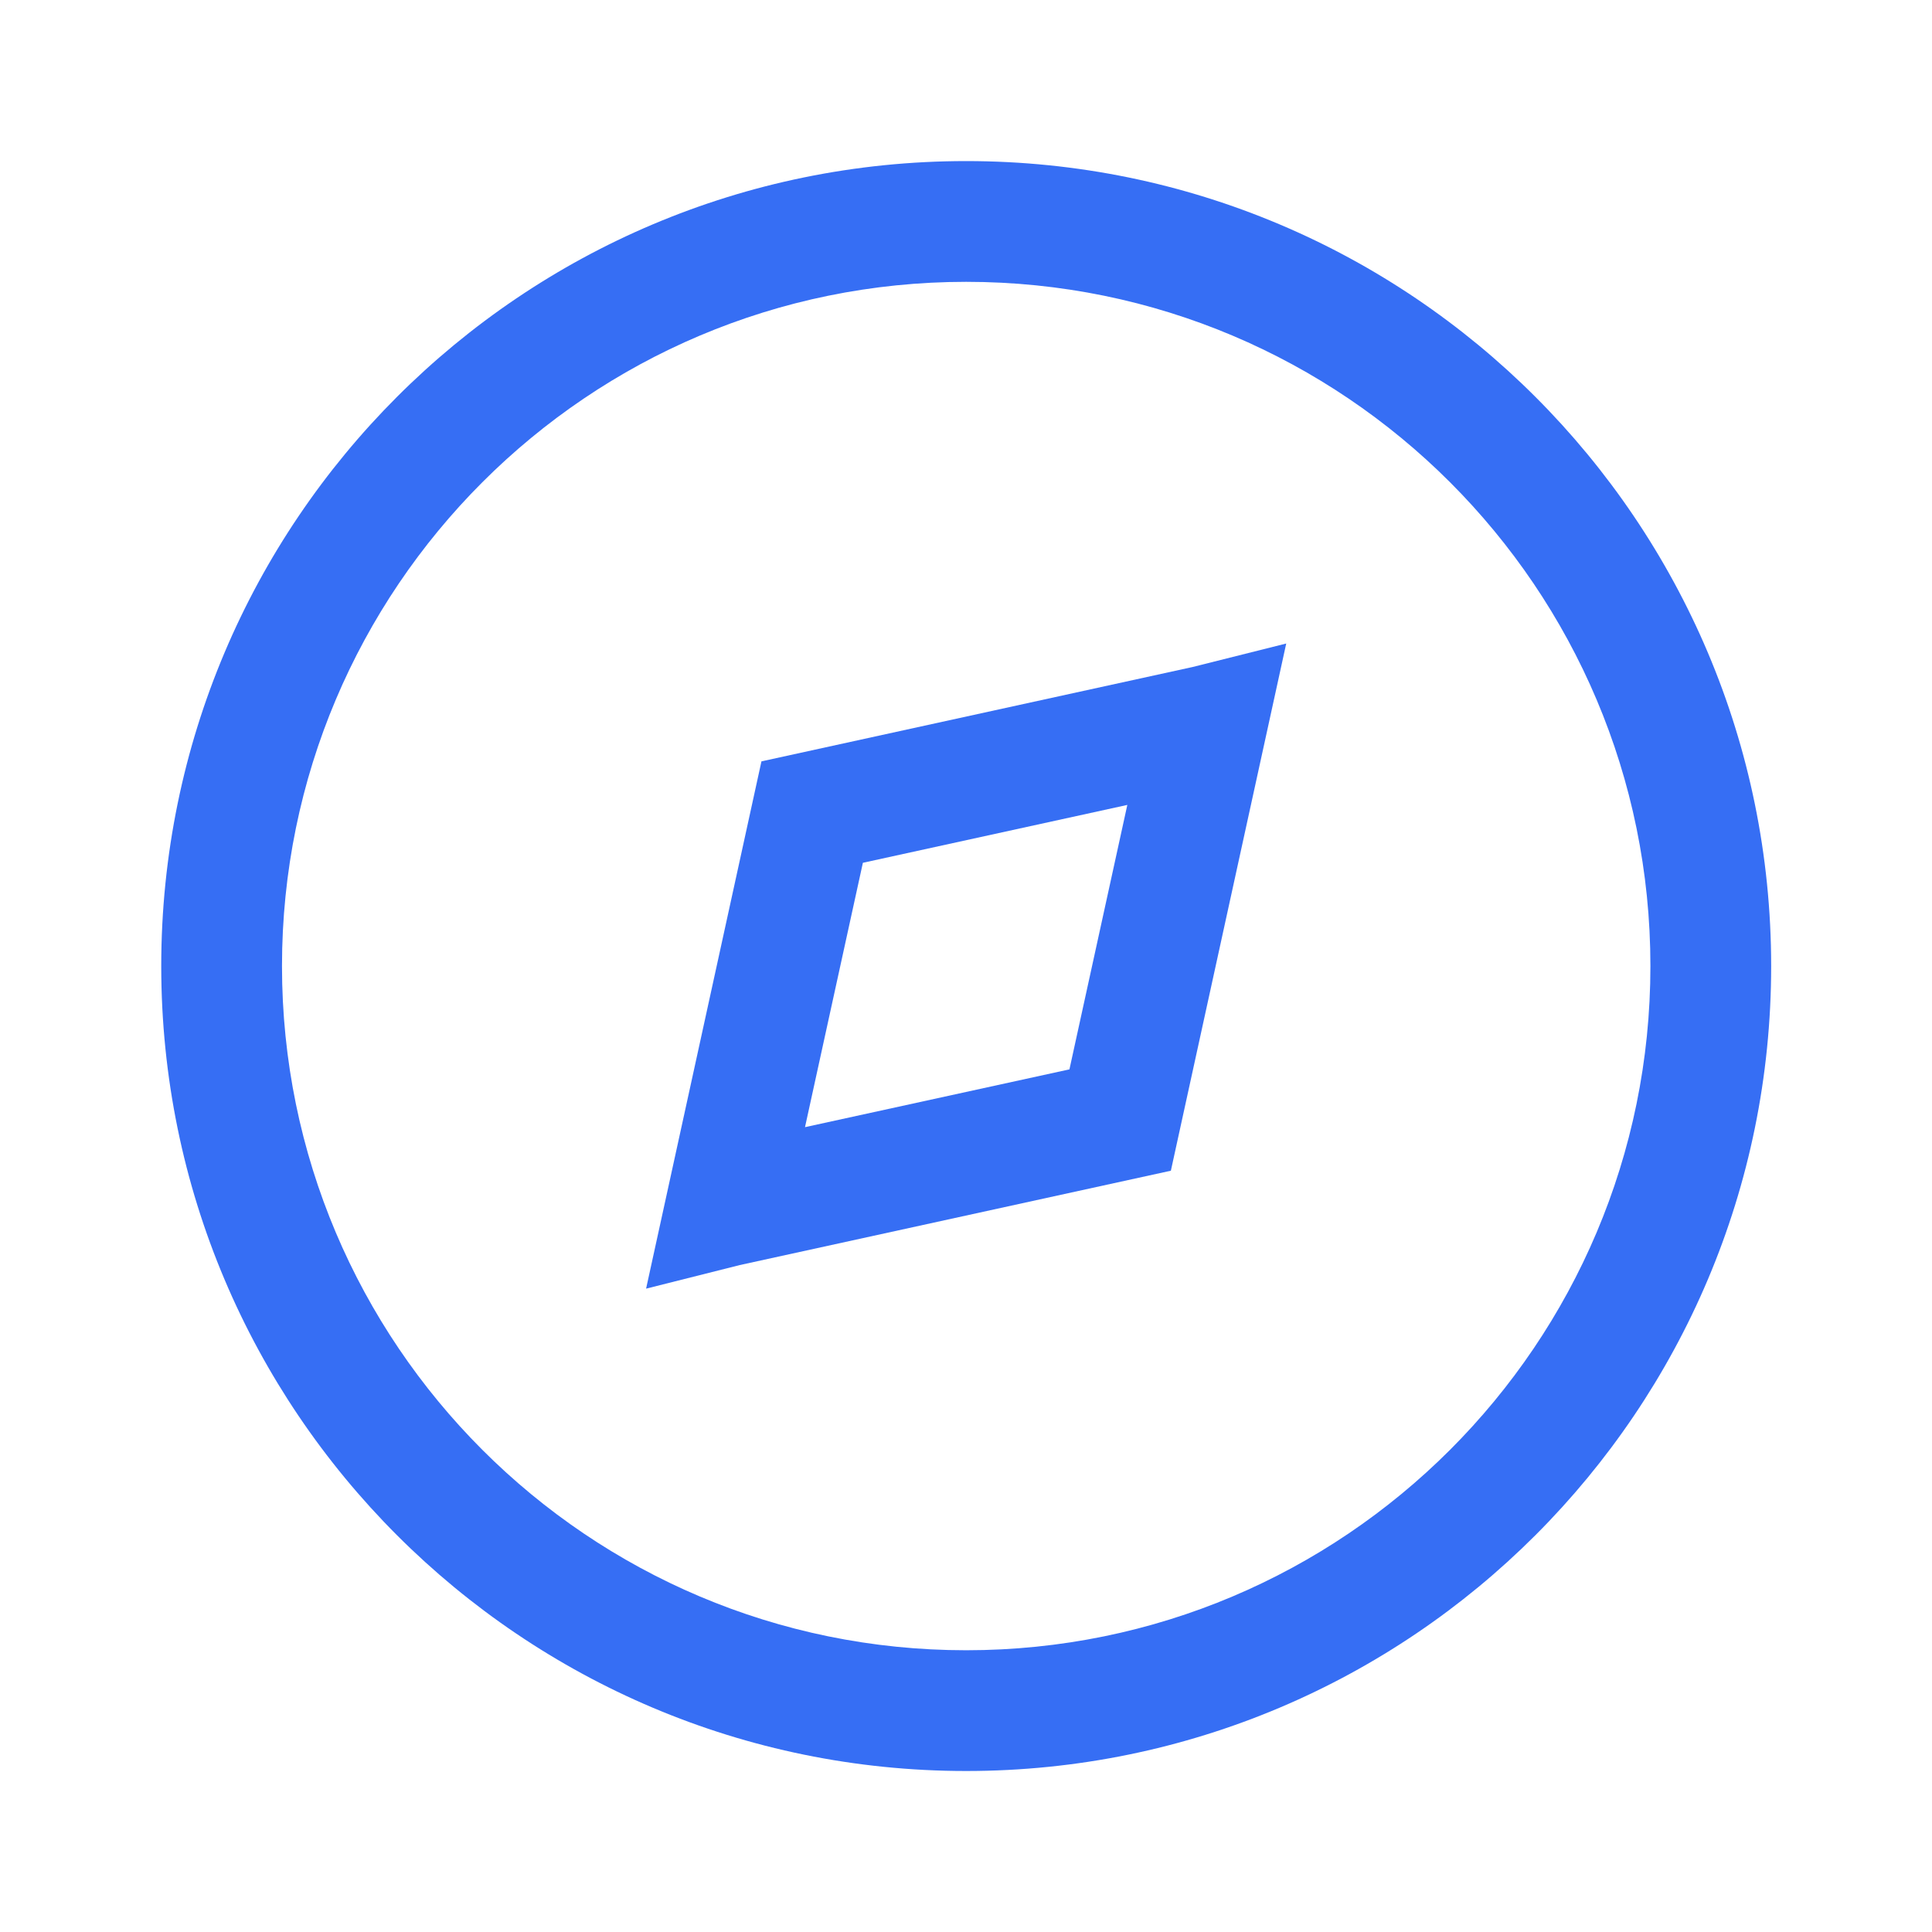
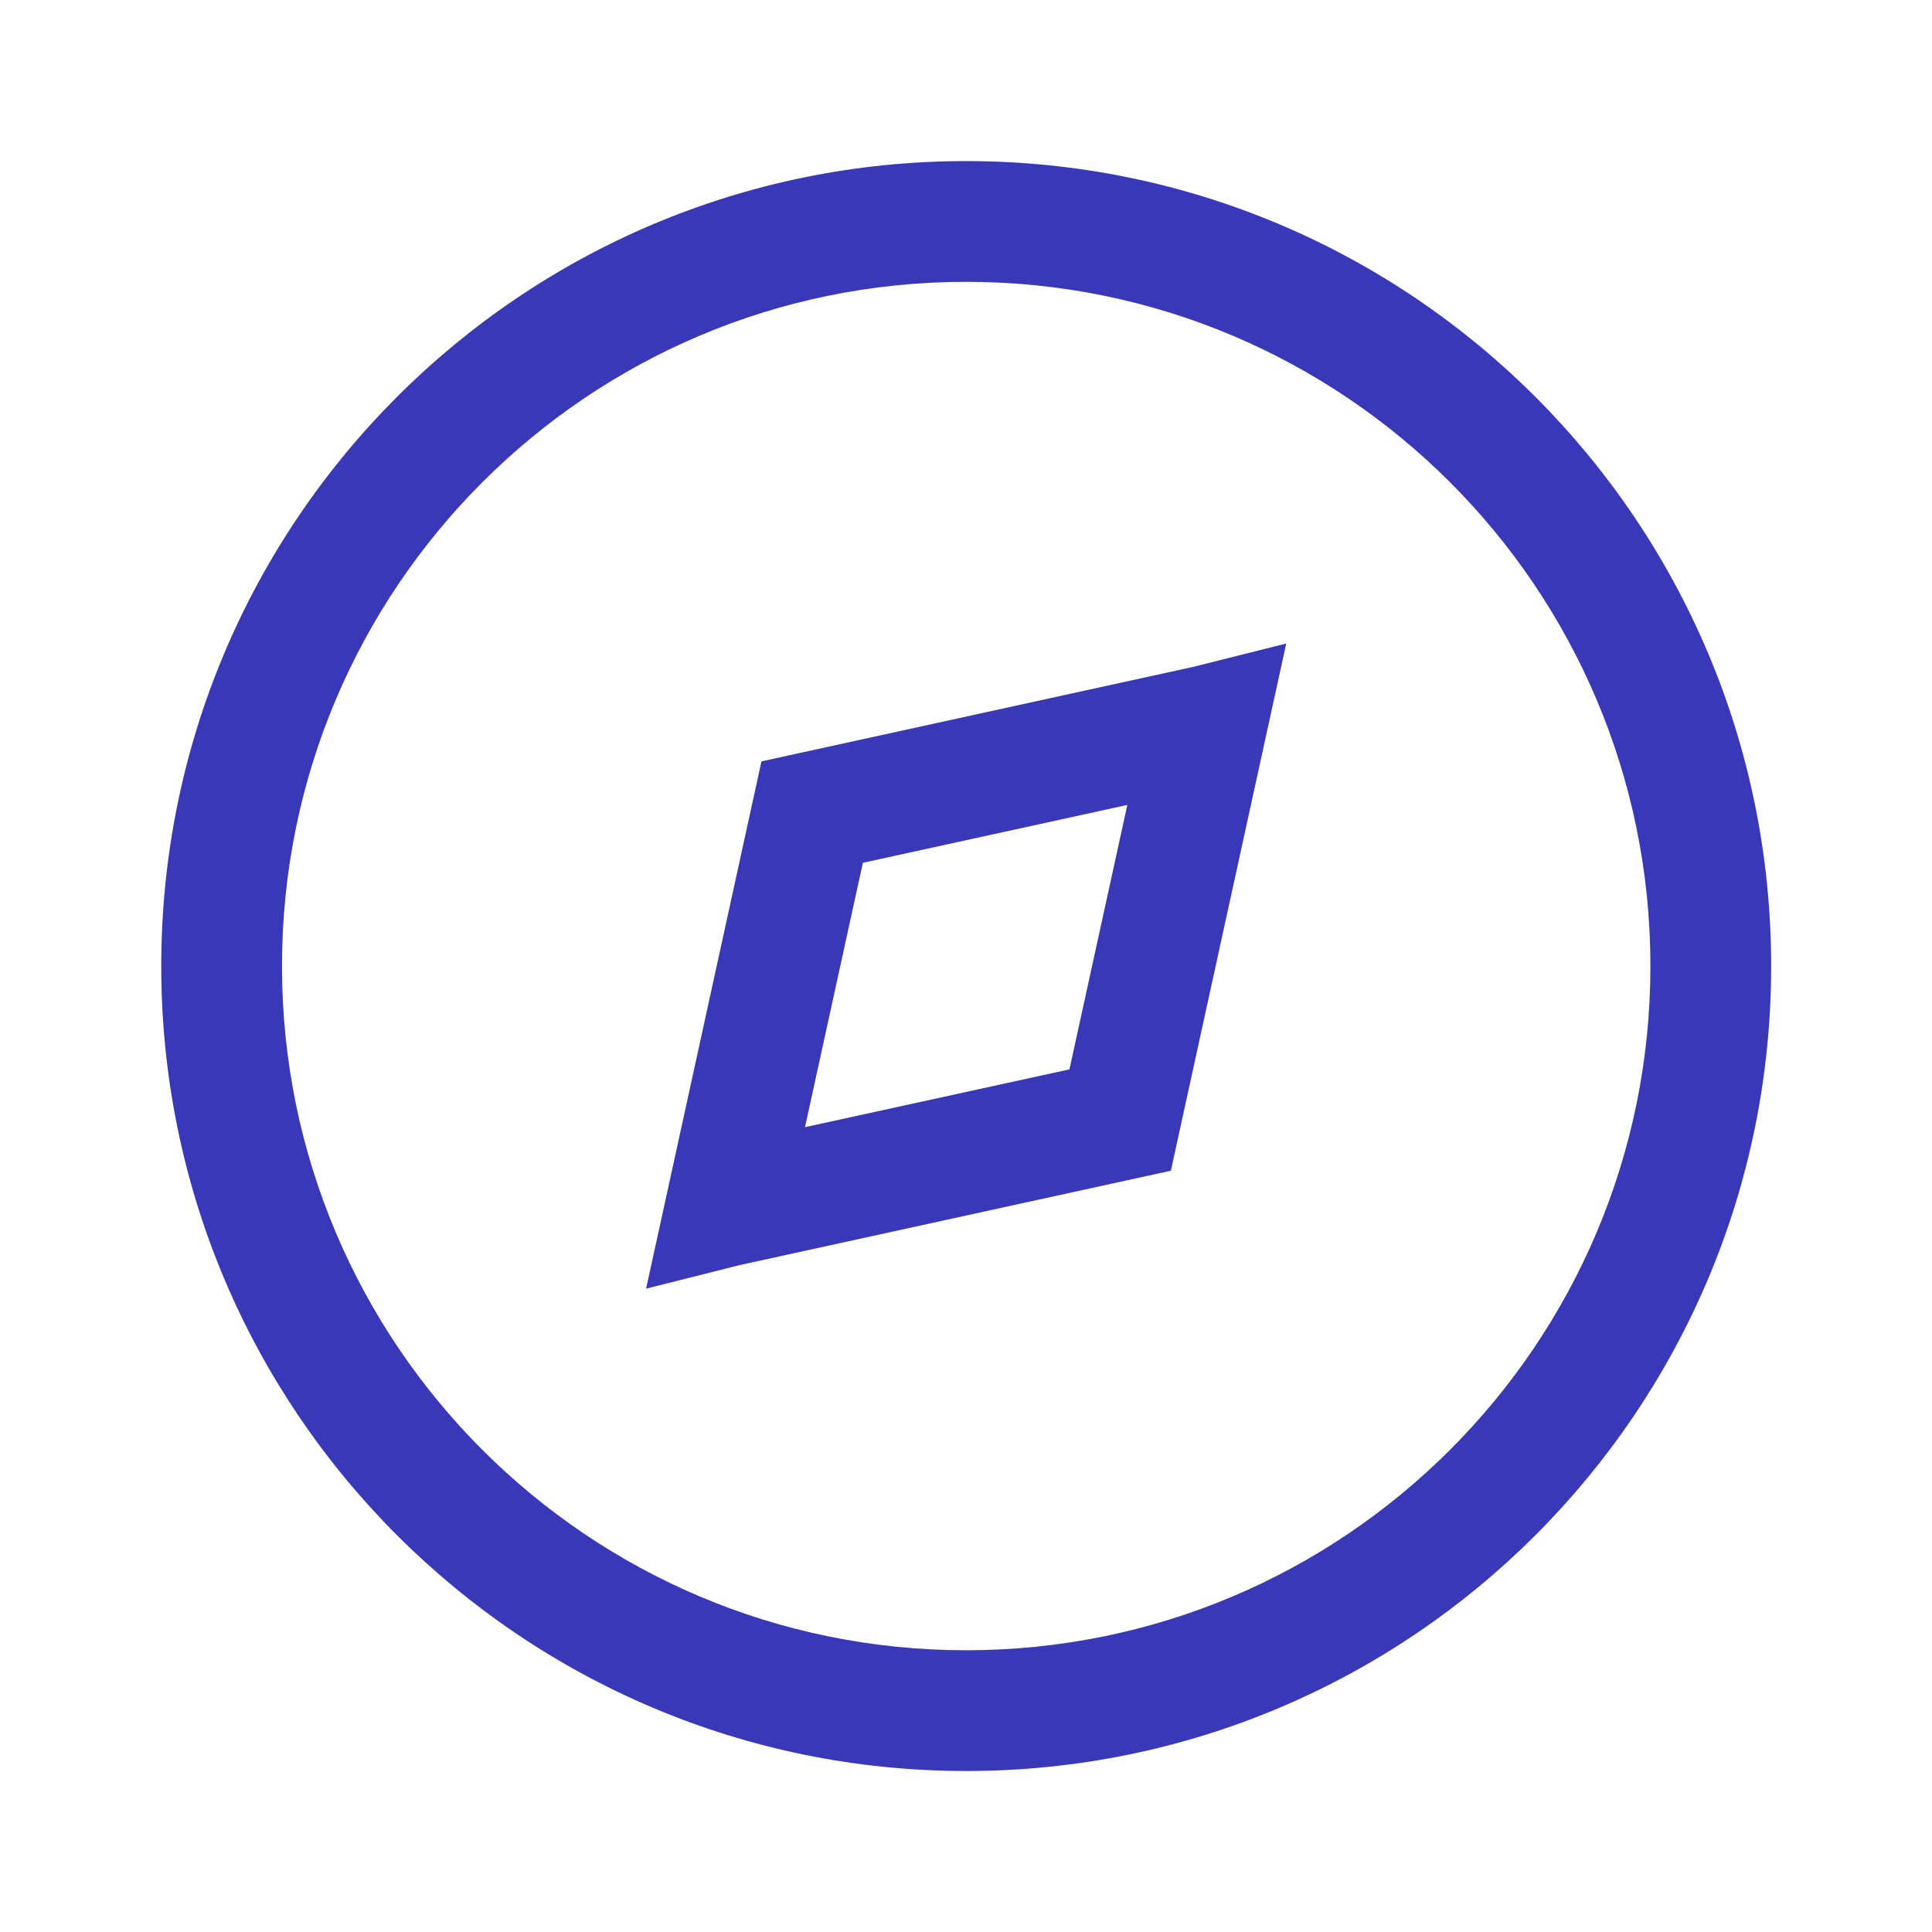
<svg xmlns="http://www.w3.org/2000/svg" width="24" height="24" viewBox="0 0 24 24" fill="none">
-   <path fill-rule="evenodd" clip-rule="evenodd" d="M15.978 7.994L14.545 14.543L9.19 15.715L8.026 16.008L9.459 9.458L14.814 8.286L15.978 7.994ZM10 14.002L13.285 13.284L14.004 9.999L10.719 10.718L10 14.002Z" fill="#366EF4" />
-   <path fill-rule="evenodd" clip-rule="evenodd" d="M12.002 3.501C7.308 3.501 3.503 7.306 3.503 12.001C3.503 16.695 7.308 20.5 12.002 20.5C16.697 20.5 20.502 16.695 20.502 12.001C20.502 7.306 16.697 3.501 12.002 3.501ZM2.003 12.001C2.003 6.478 6.48 2.001 12.002 2.001C17.525 2.001 22.002 6.478 22.002 12.001C22.002 17.523 17.525 22 12.002 22C6.48 22 2.003 17.523 2.003 12.001Z" fill="#366EF4" />
+   <path fill-rule="evenodd" clip-rule="evenodd" d="M15.978 7.994L14.545 14.543L9.19 15.715L8.026 16.008L9.459 9.458L14.814 8.286L15.978 7.994ZM10 14.002L13.285 13.284L14.004 9.999L10.719 10.718L10 14.002Z" fill="#3838b9" />
+   <path fill-rule="evenodd" clip-rule="evenodd" d="M12.002 3.501C7.308 3.501 3.503 7.306 3.503 12.001C3.503 16.695 7.308 20.5 12.002 20.5C16.697 20.5 20.502 16.695 20.502 12.001C20.502 7.306 16.697 3.501 12.002 3.501ZM2.003 12.001C2.003 6.478 6.48 2.001 12.002 2.001C17.525 2.001 22.002 6.478 22.002 12.001C22.002 17.523 17.525 22 12.002 22C6.48 22 2.003 17.523 2.003 12.001Z" fill="#3838b9" />
</svg>
